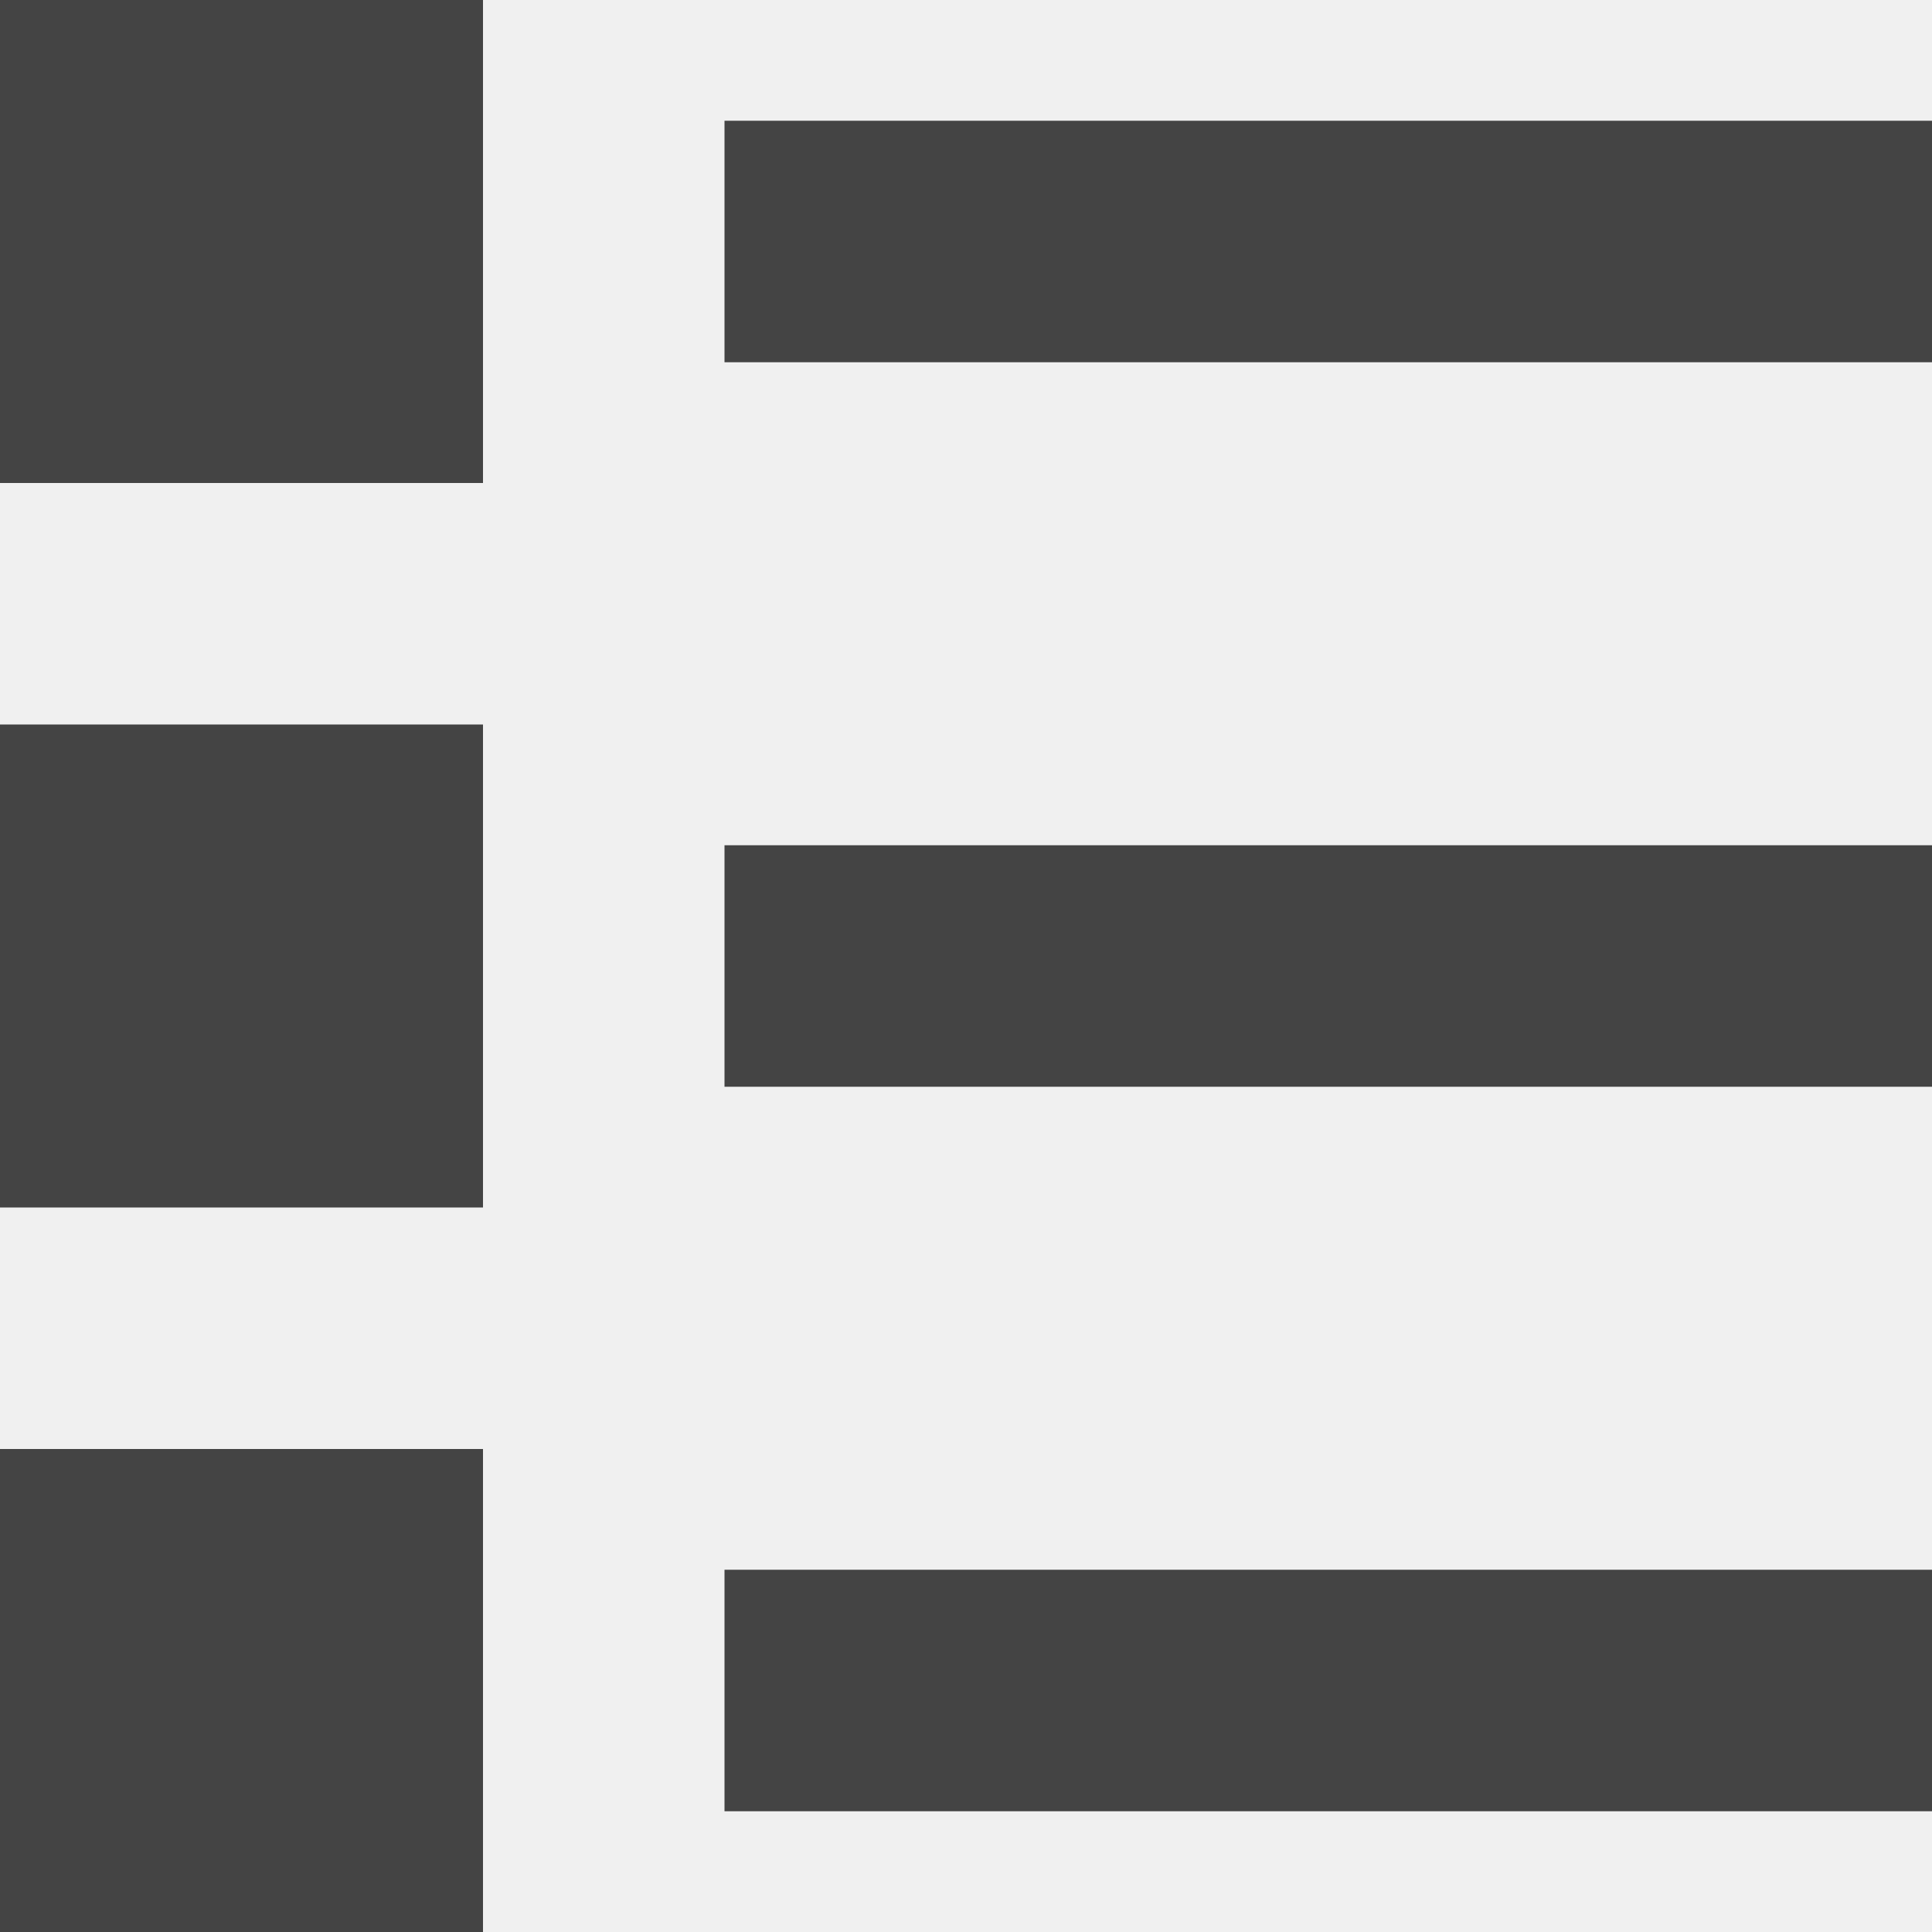
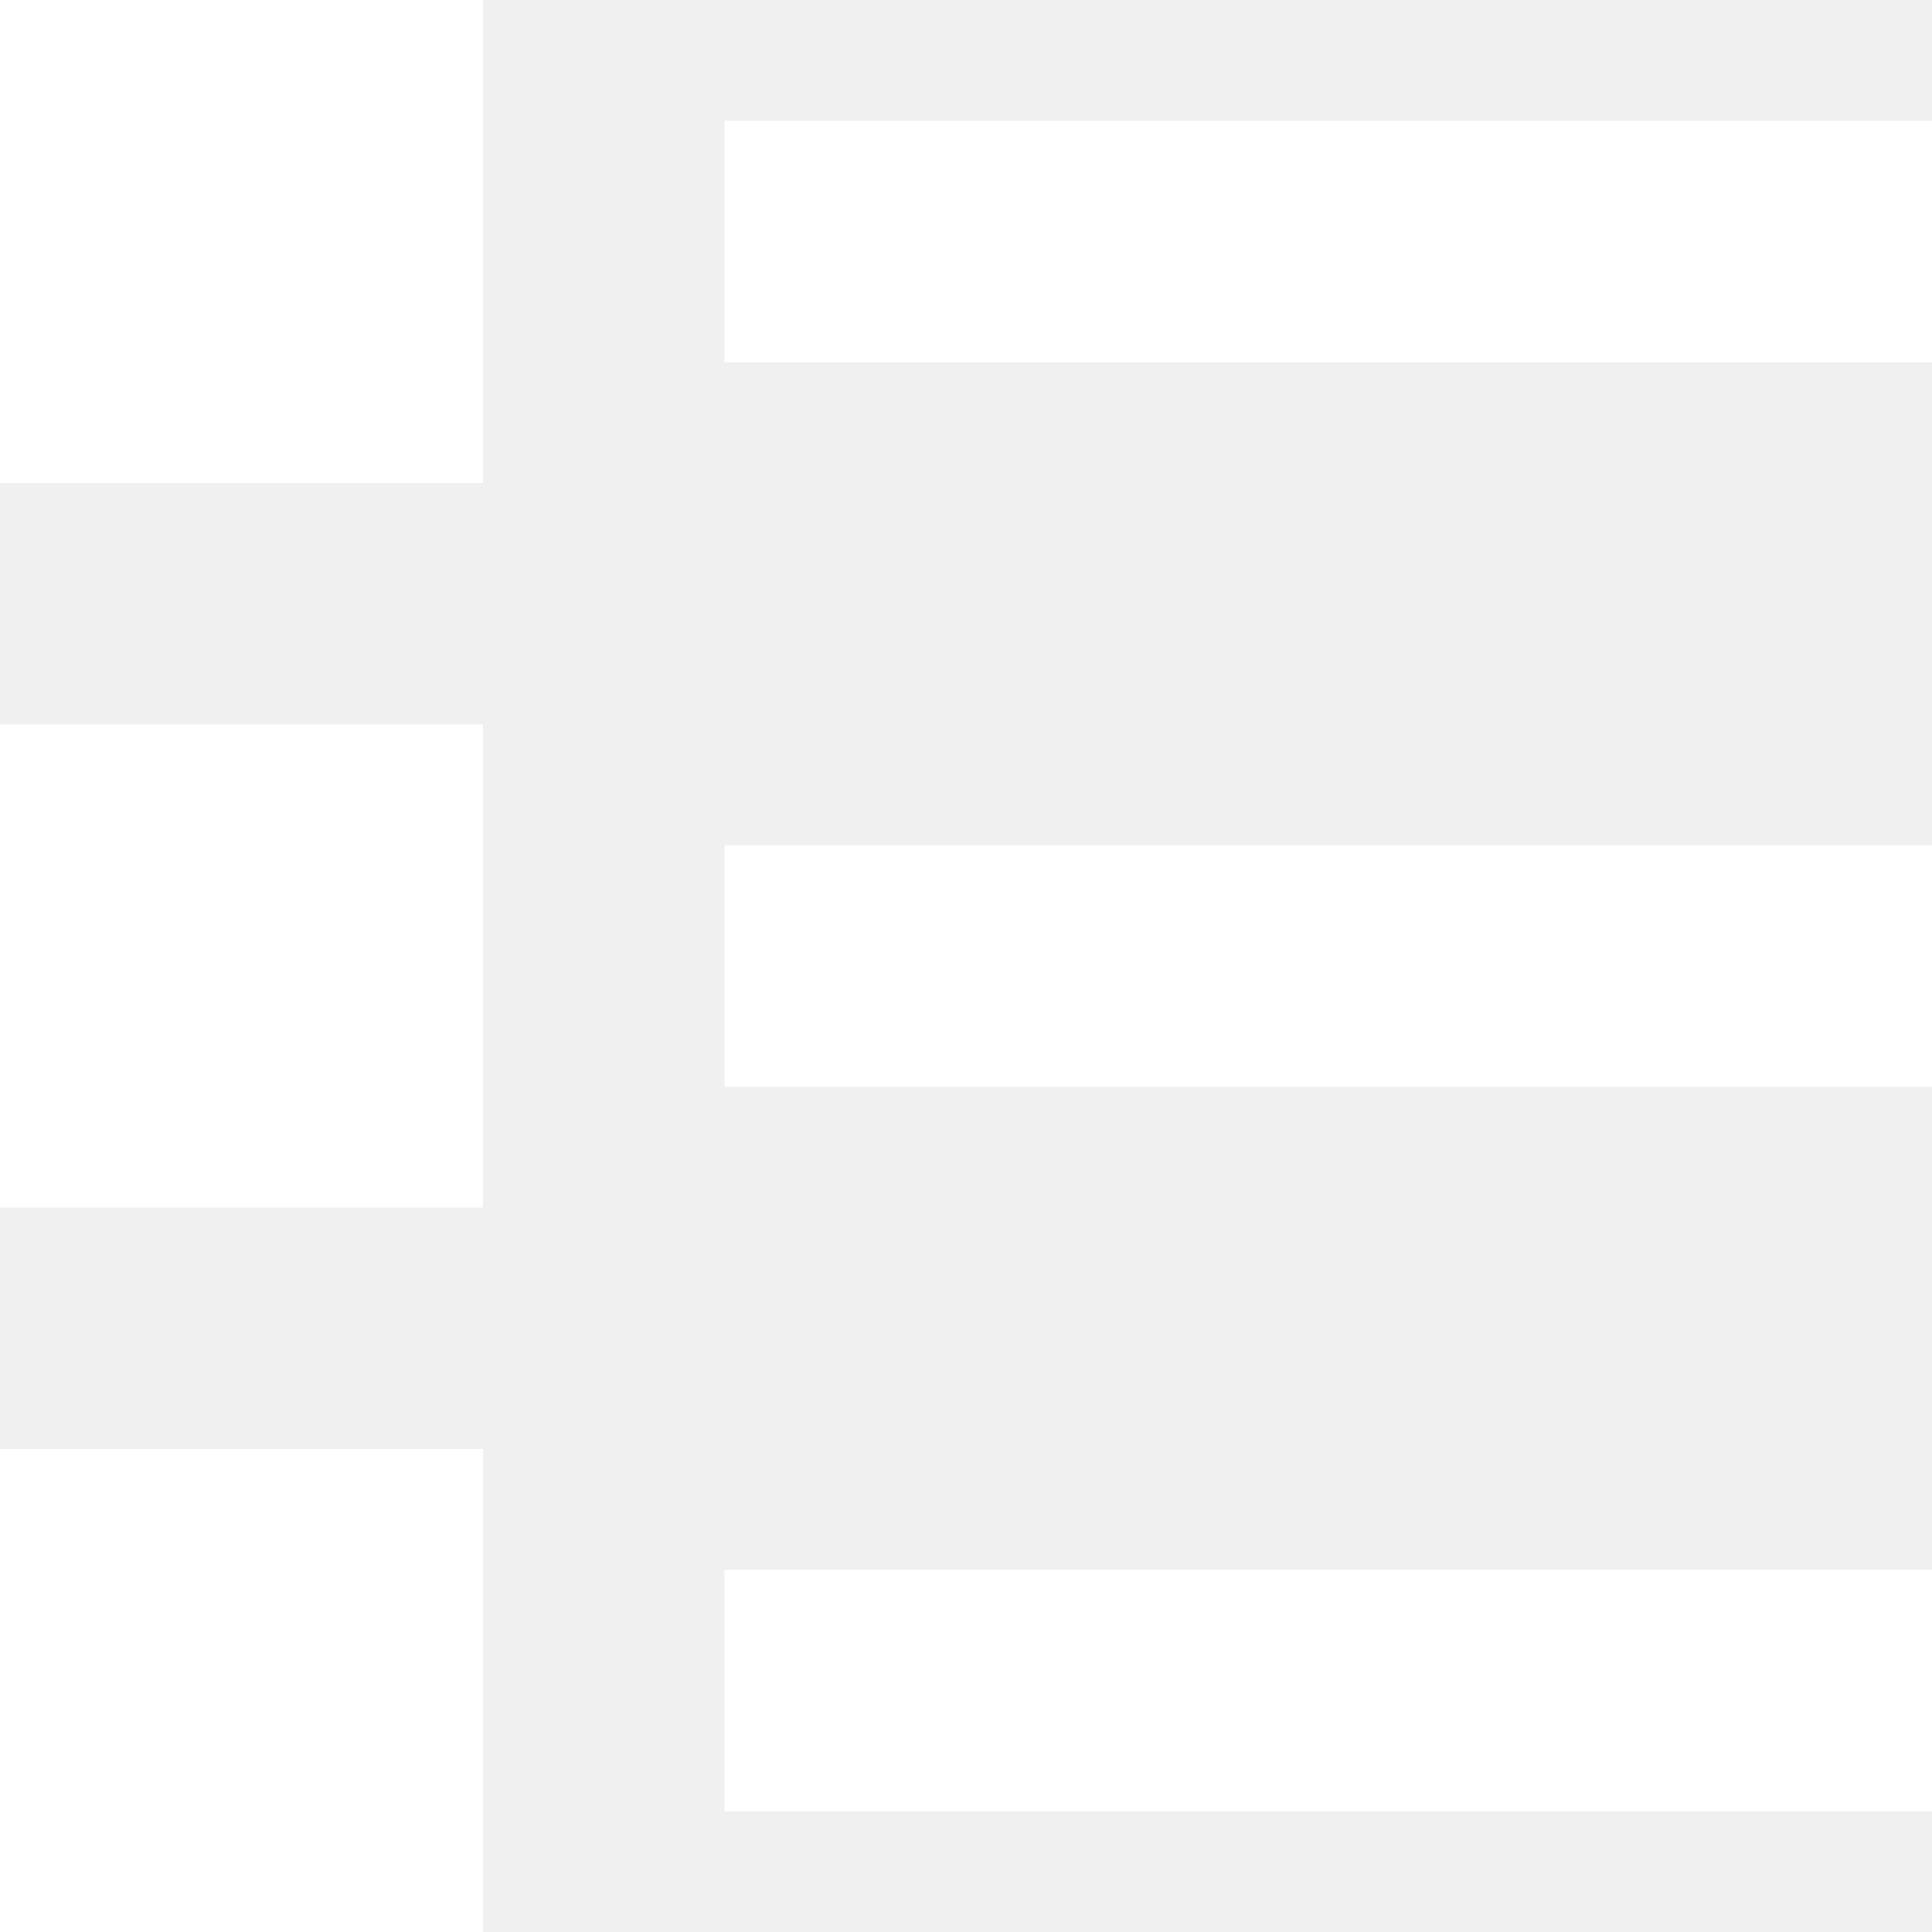
<svg xmlns="http://www.w3.org/2000/svg" version="1.1" width="32" height="32" viewBox="0 0 32 32">
-   <path fill="#444444" d="M0 0h8v8h-8zM12 2h20v4h-20zM0 12h8v8h-8zM12 14h20v4h-20zM0 24h8v8h-8zM12 26h20v4h-20z" />
+   <path fill="#fff" d="M0 0h8v8h-8zM12 2h20v4h-20zM0 12h8v8h-8zM12 14h20v4h-20zM0 24h8v8h-8zM12 26h20v4h-20z" />
</svg>
